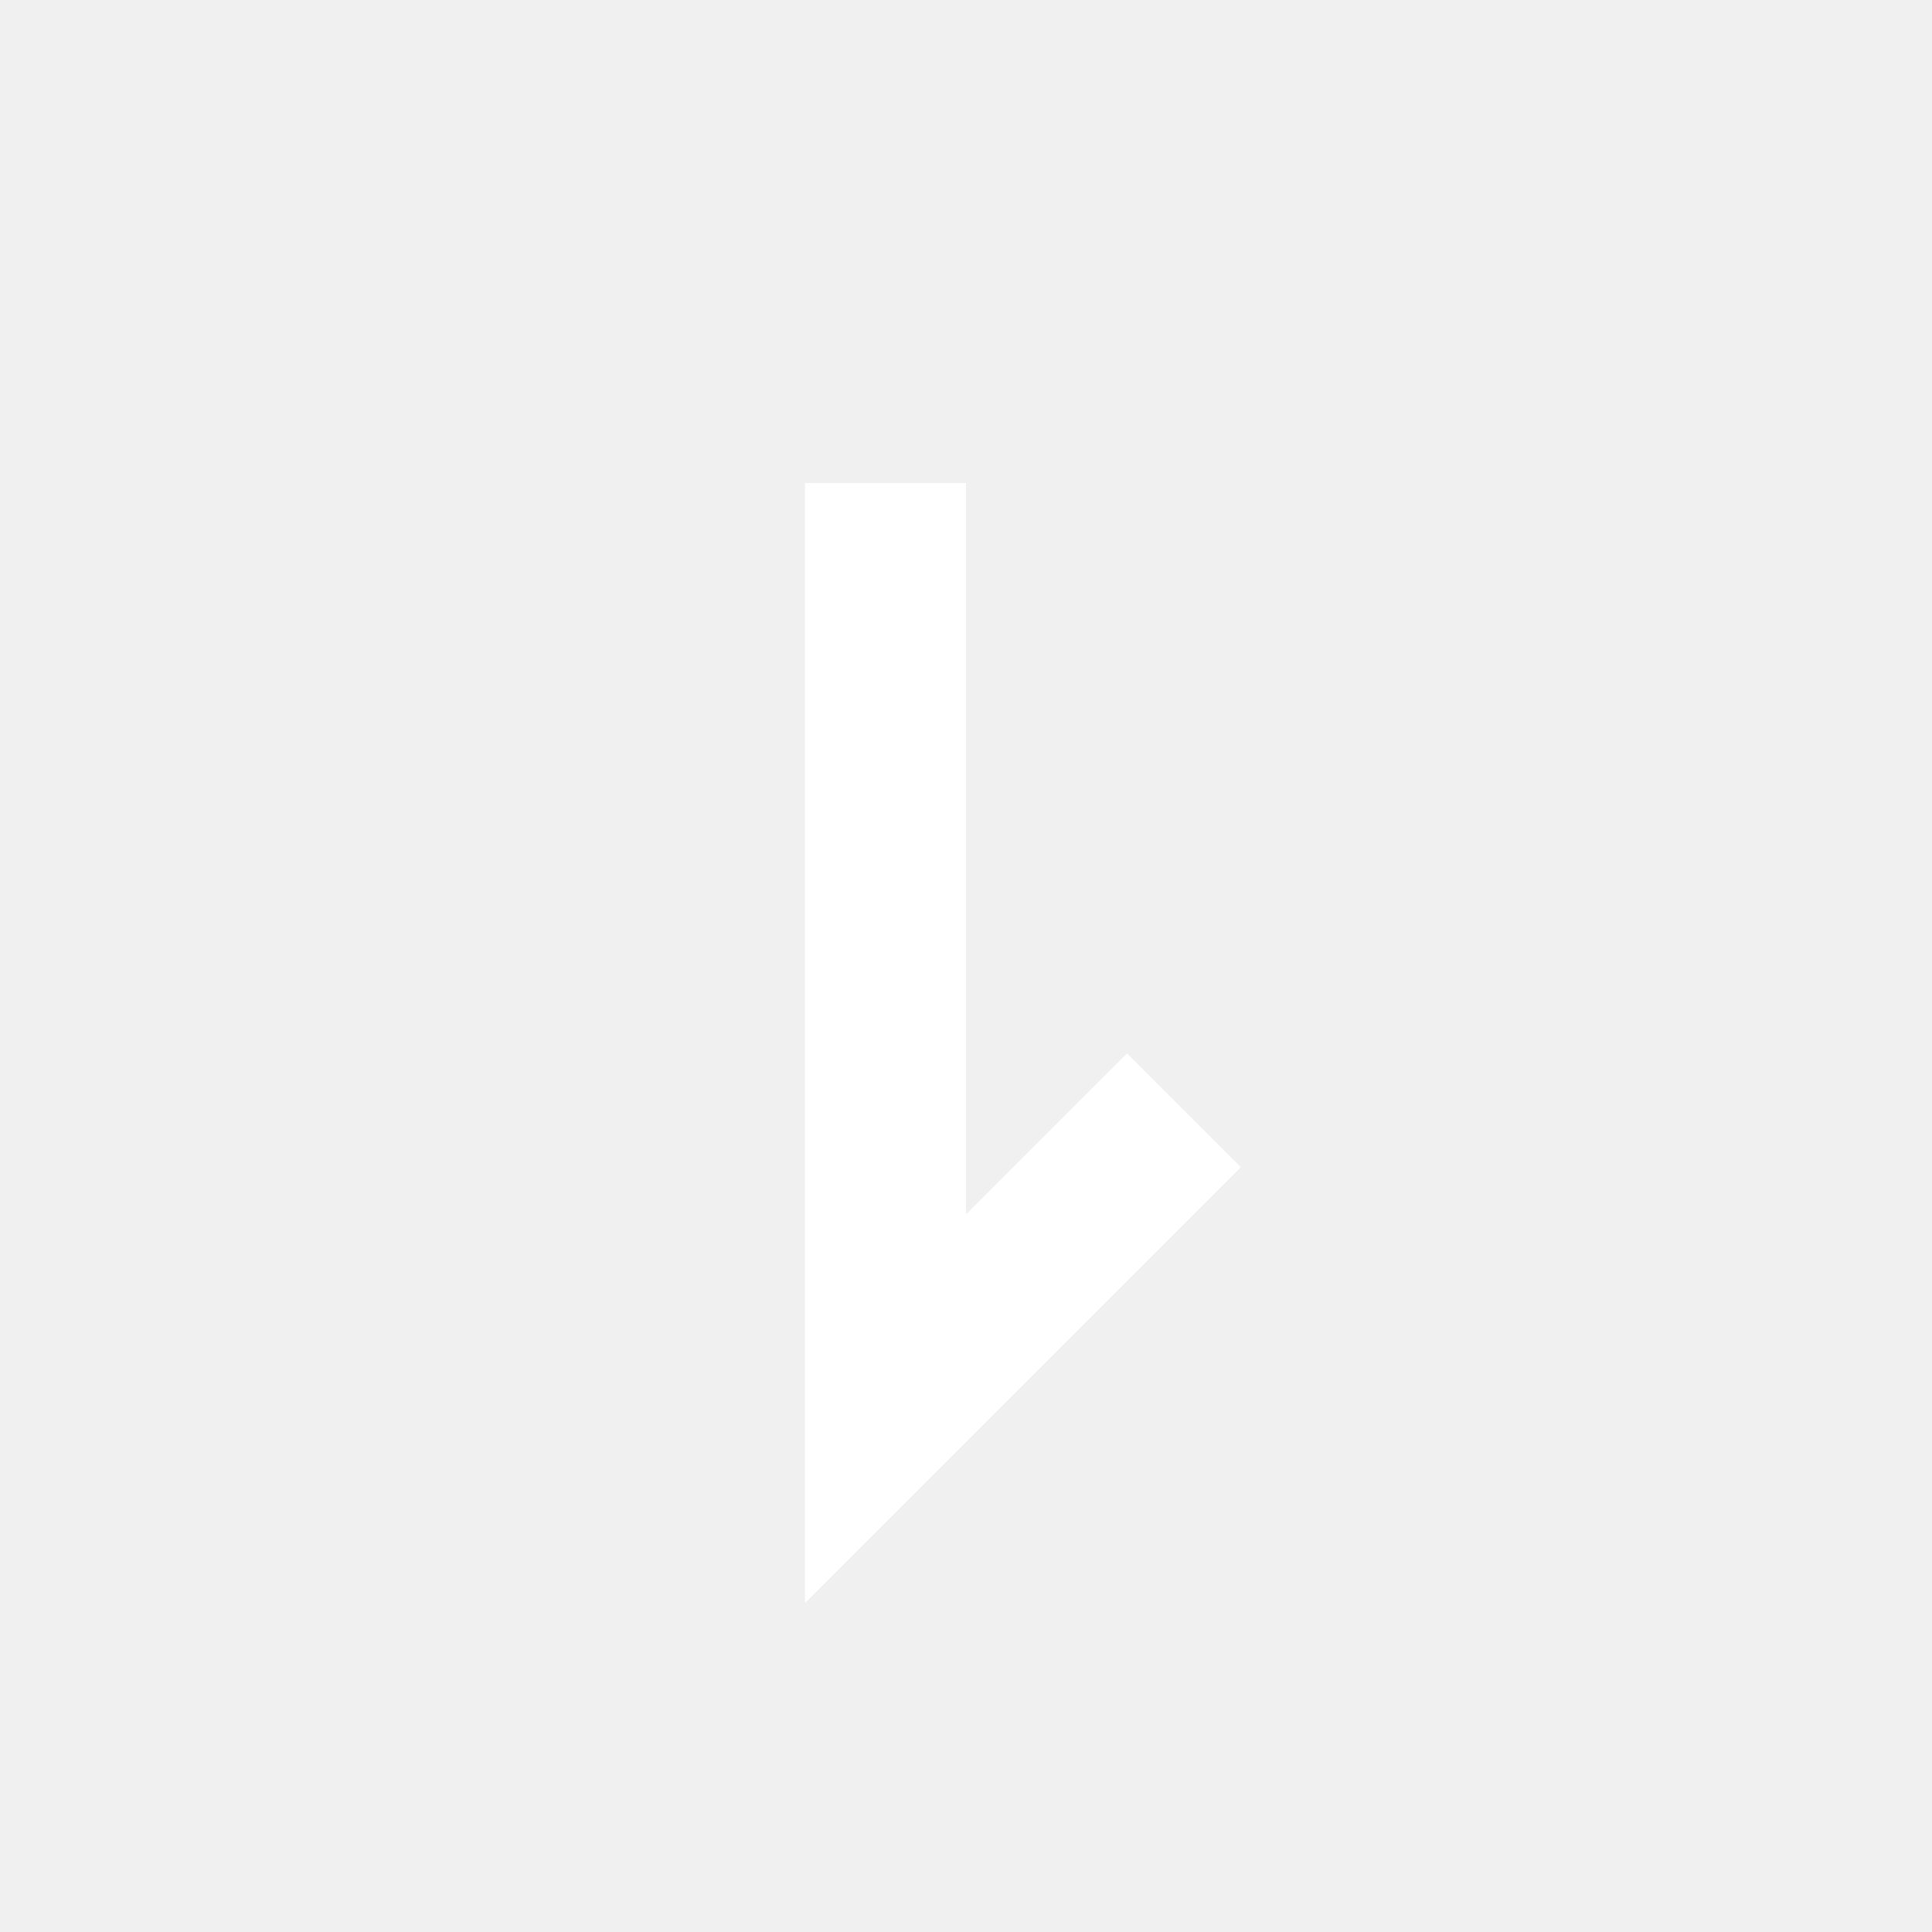
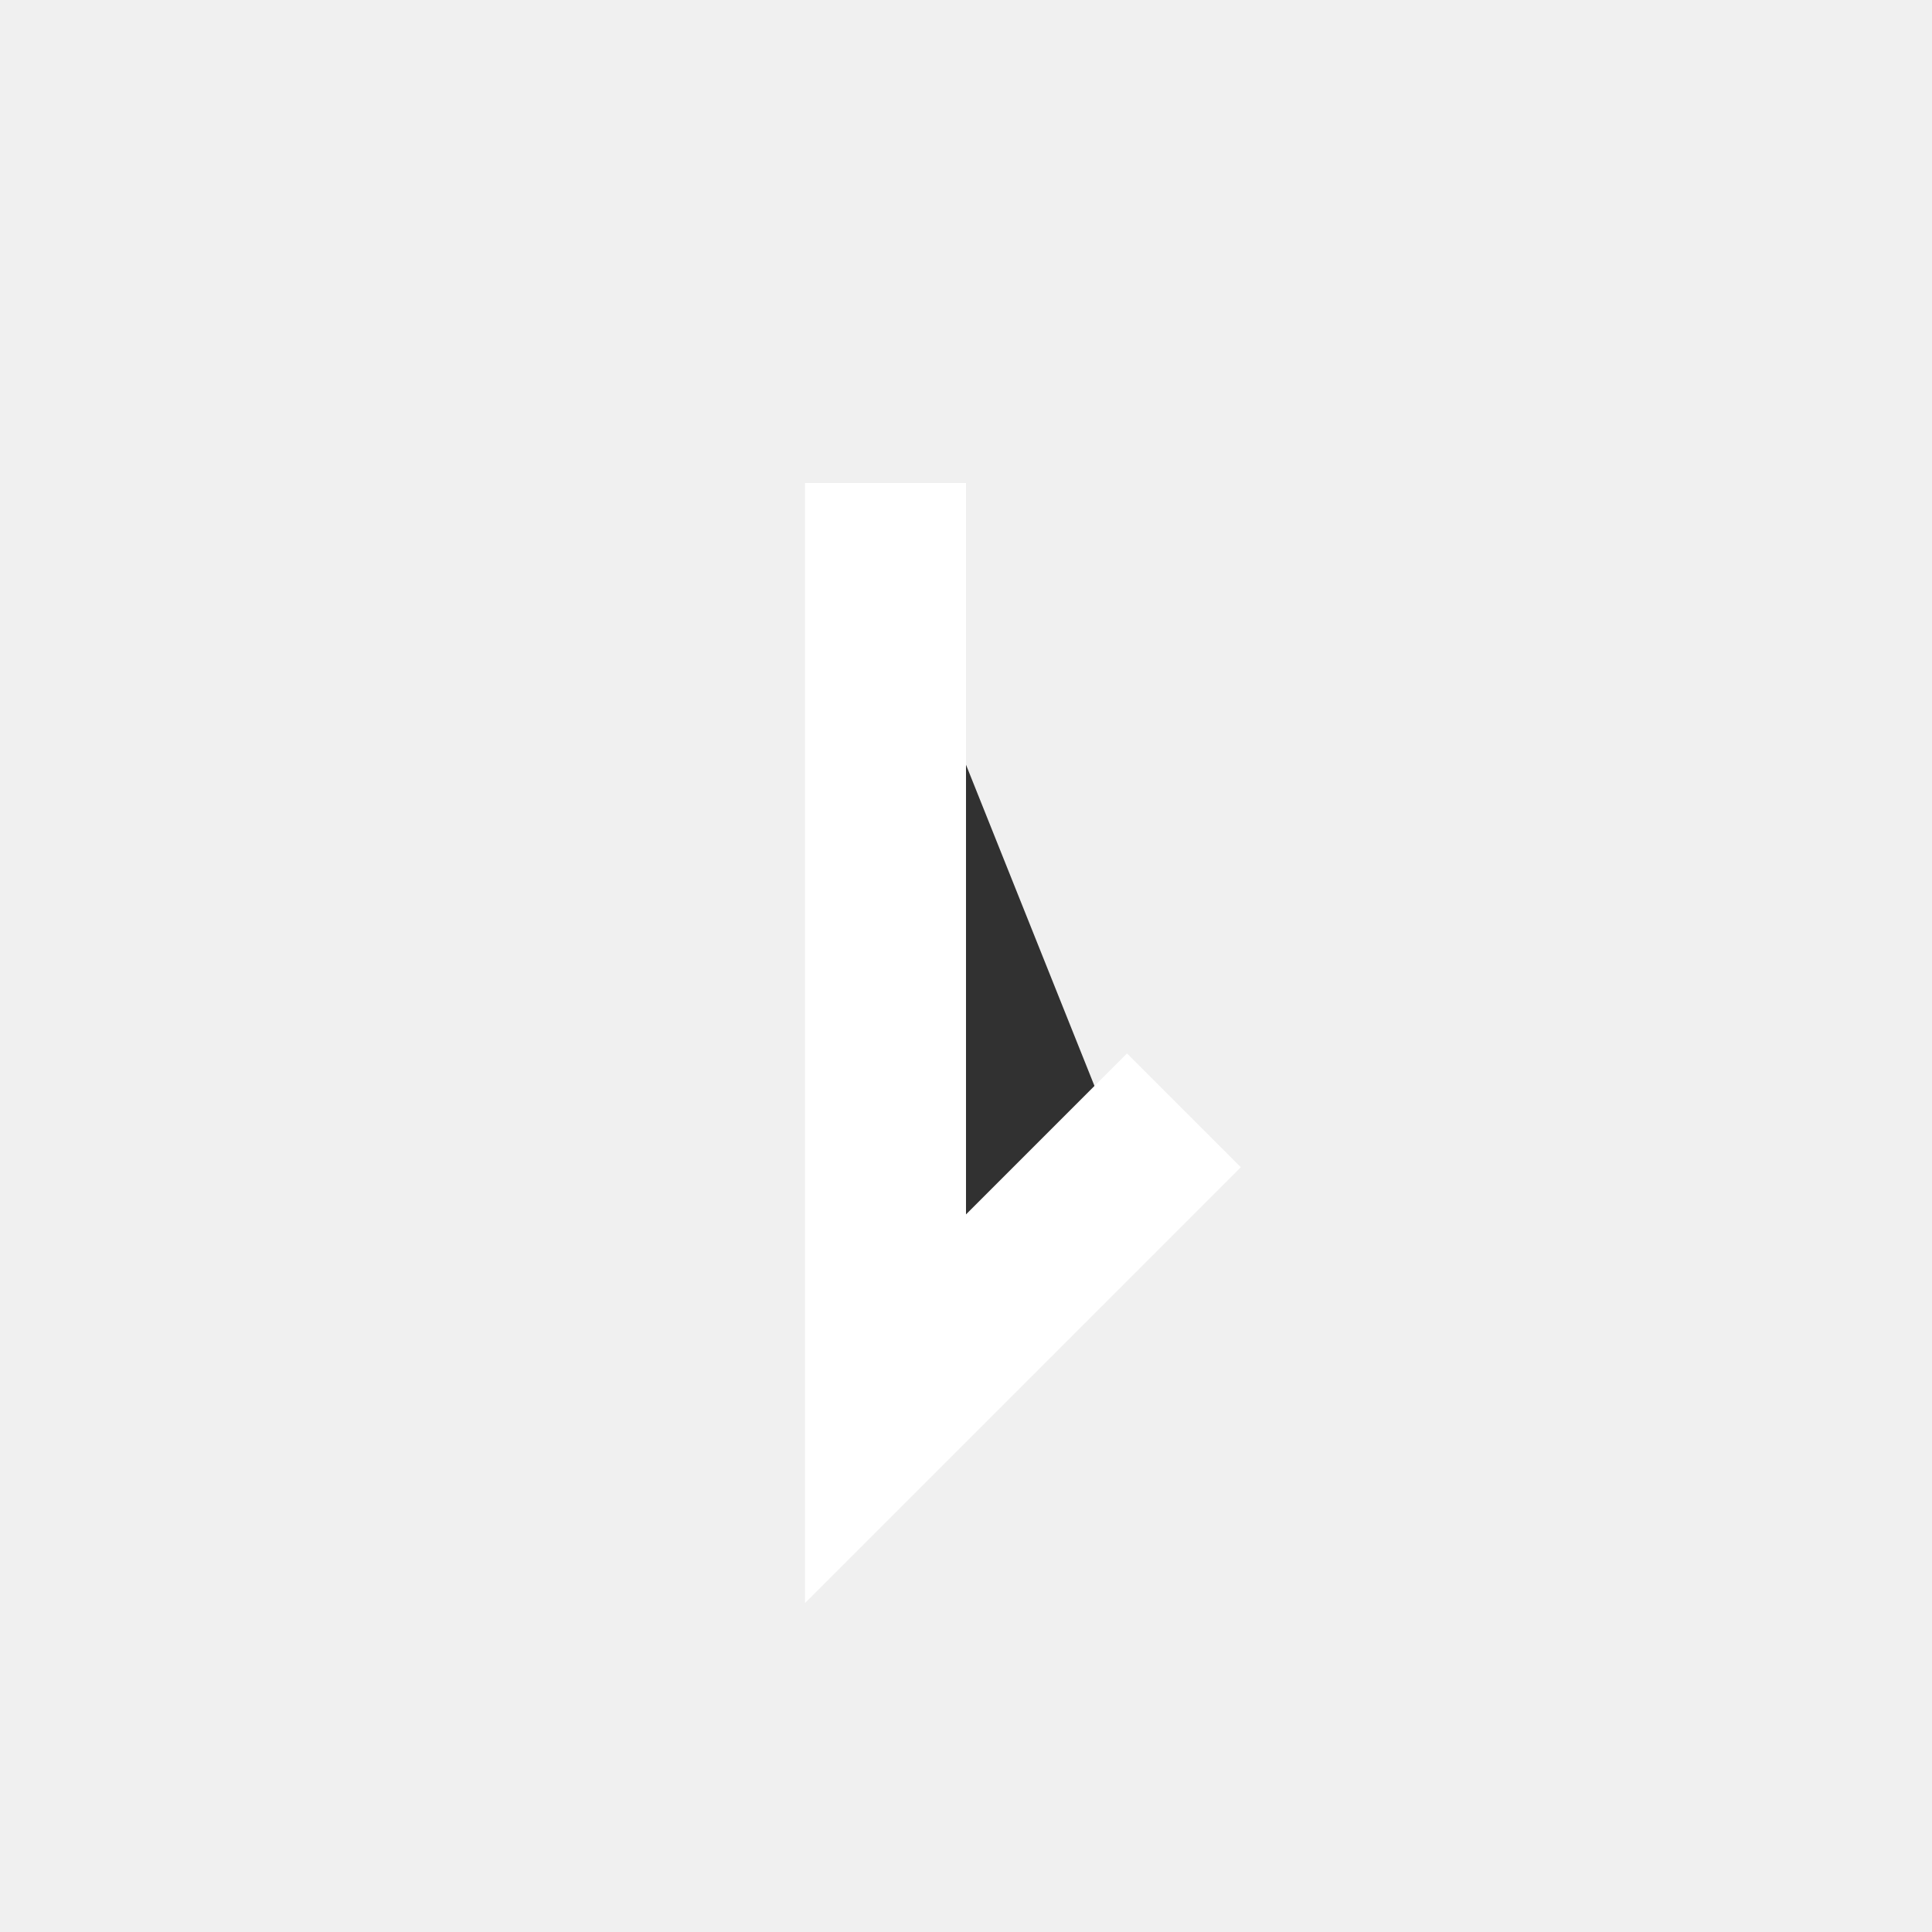
- <svg xmlns="http://www.w3.org/2000/svg" width="24" height="24" viewBox="0 0 24 24" fill="none">
+ <svg xmlns="http://www.w3.org/2000/svg" width="24" height="24" viewBox="0 0 24 24" fill="#313131ff">
  <mask id="mask0_631_15" style="mask-type:alpha" maskUnits="userSpaceOnUse" x="0" y="0" width="24" height="24">
-     <rect width="24" height="24" fill="#D9D9D9" />
+     <rect width="24" height="24" fill="#313131ff" />
  </mask>
  <g mask="url(#mask0_631_15)">
    <path d="M11 7V17.5L14 14.5" stroke="white" stroke-width="2" stroke-linecap="square" />
  </g>
</svg>
